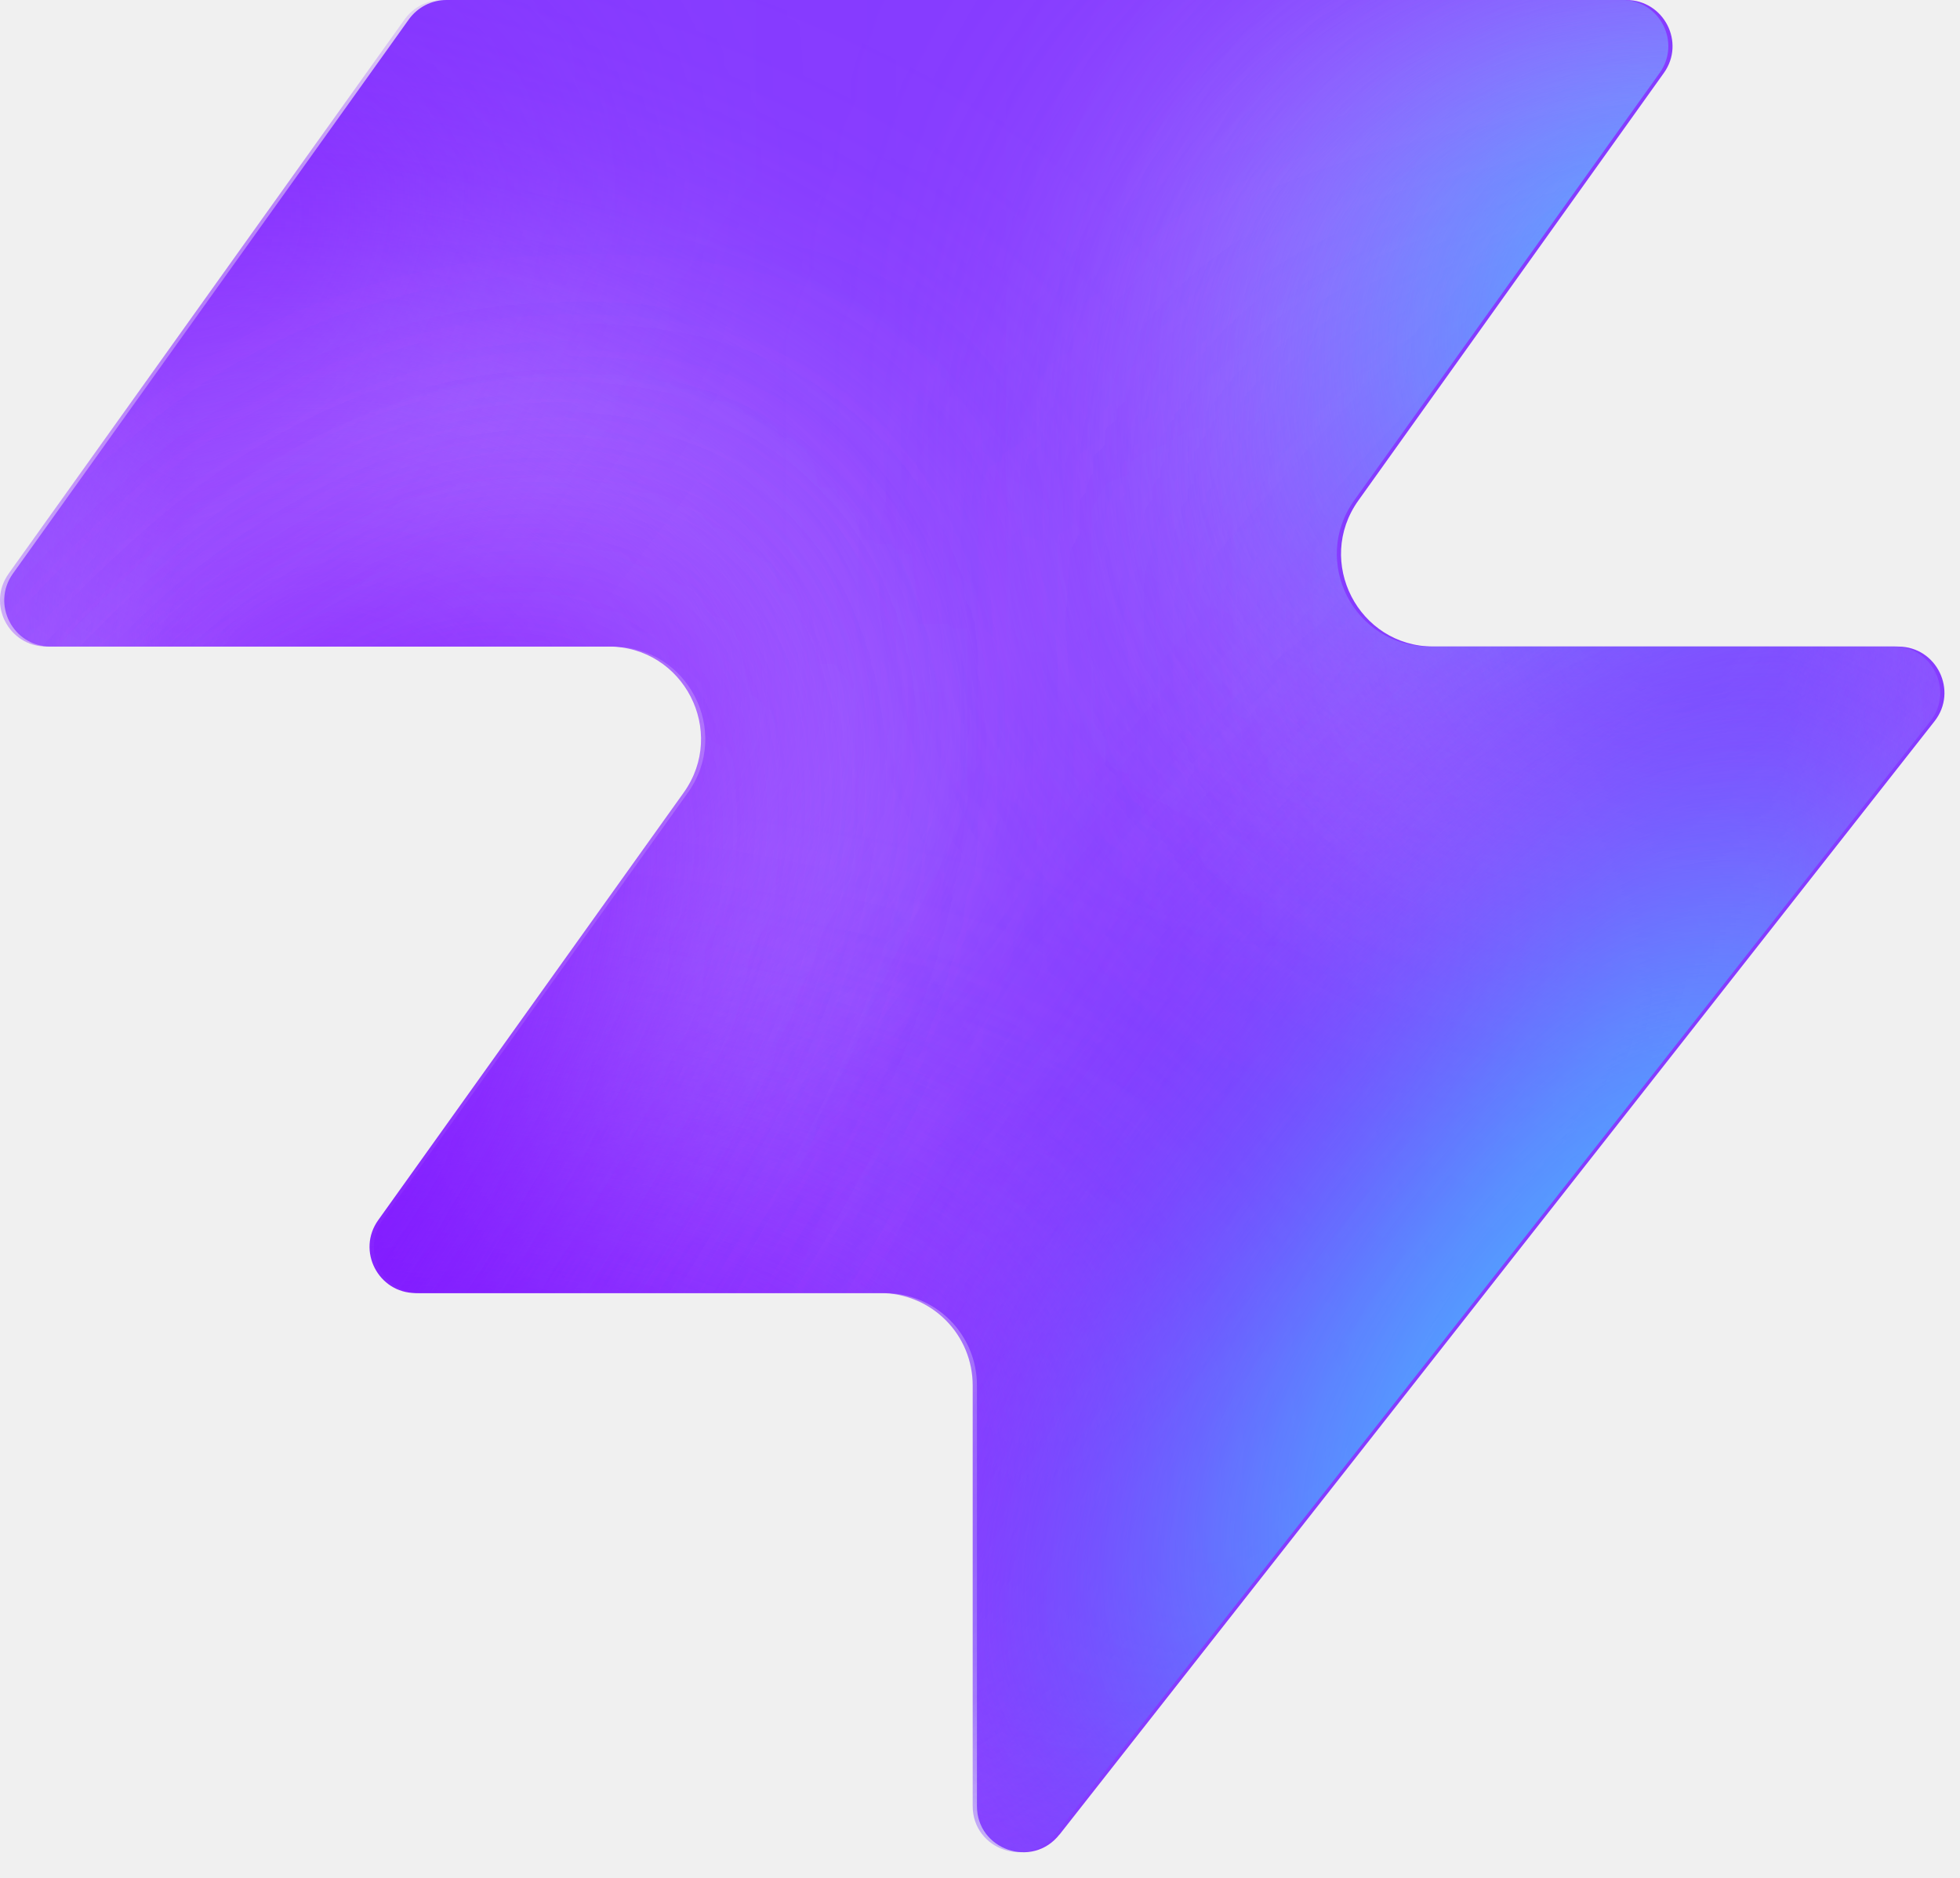
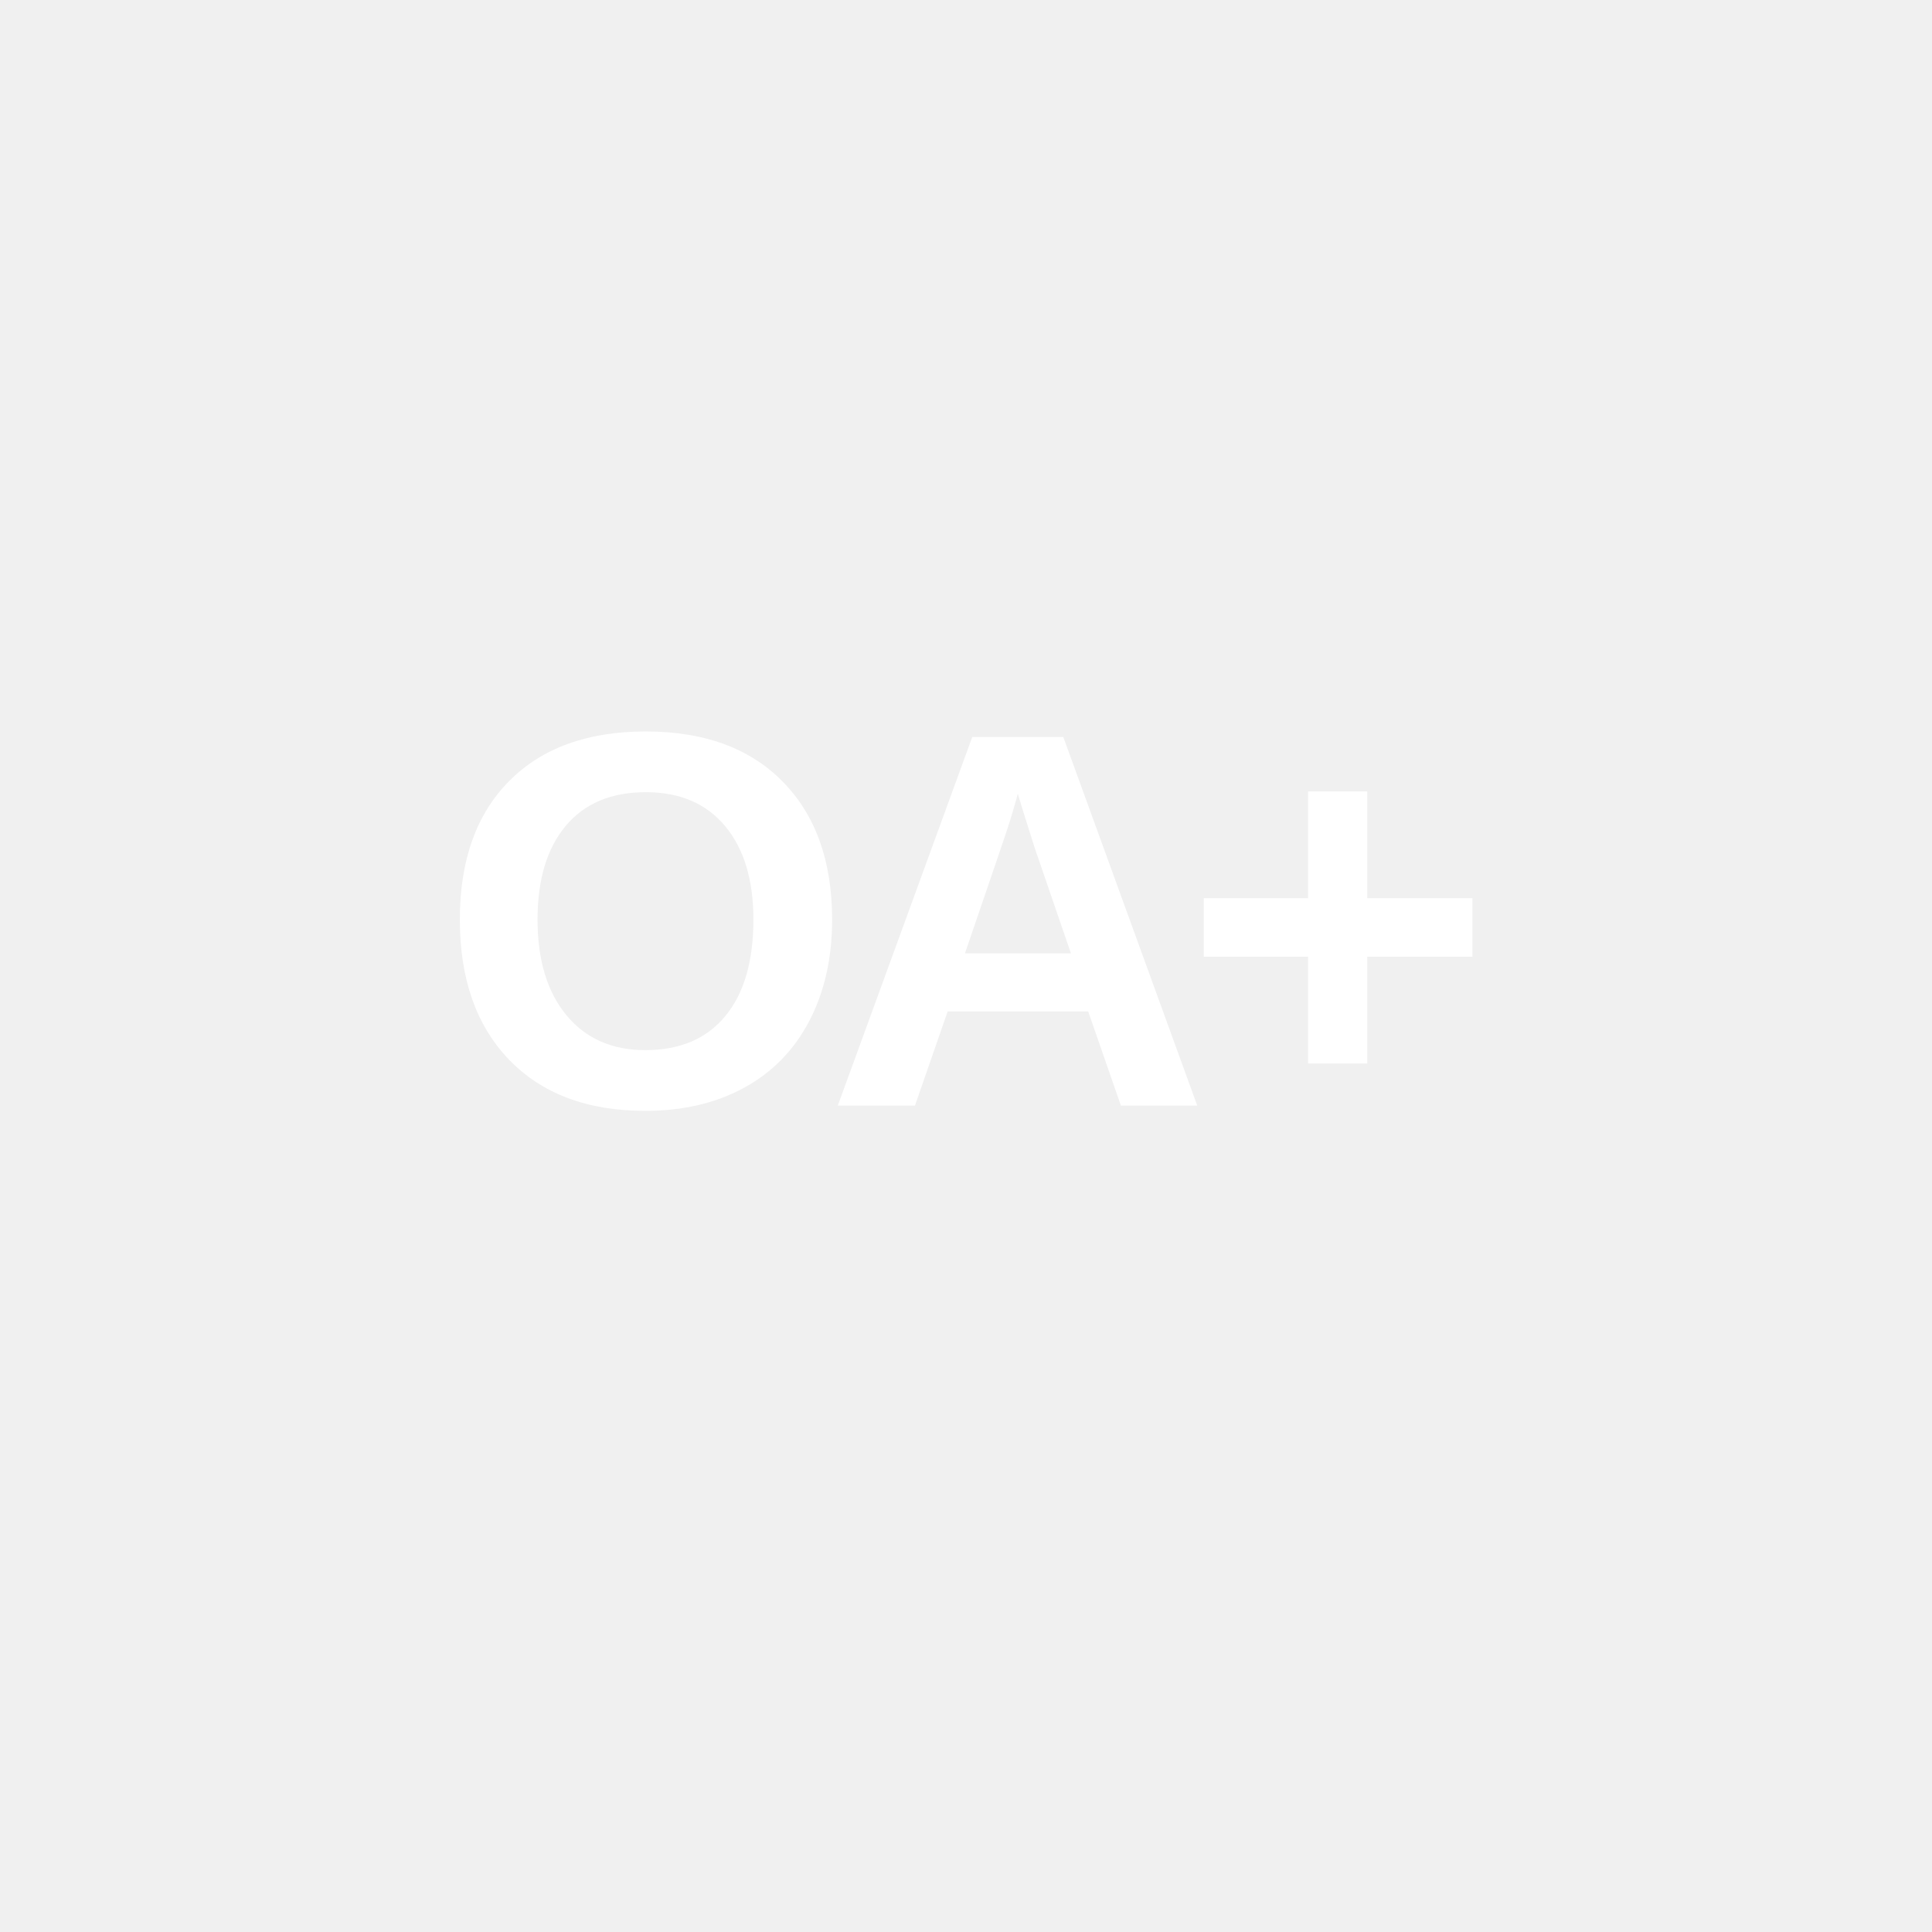
- <svg xmlns="http://www.w3.org/2000/svg" width="48" height="46" fill="none" viewBox="0 0 48 46">
-   <path fill="#863bff" d="M25.946 44.938c-.664.845-2.021.375-2.021-.698V33.937a2.26 2.26 0 0 0-2.262-2.262H10.287c-.92 0-1.456-1.04-.92-1.788l7.48-10.471c1.07-1.497 0-3.578-1.842-3.578H1.237c-.92 0-1.456-1.04-.92-1.788L10.013.474c.214-.297.556-.474.92-.474h28.894c.92 0 1.456 1.04.92 1.788l-7.48 10.471c-1.07 1.498 0 3.579 1.842 3.579h11.377c.943 0 1.473 1.088.89 1.83L25.947 44.94z" style="fill:#863bff;fill:color(display-p3 .525 .23 1);fill-opacity:1" />
-   <mask id="a" width="48" height="46" x="0" y="0" maskUnits="userSpaceOnUse" style="mask-type:alpha">
-     <path fill="#000" d="M25.842 44.938c-.664.844-2.021.375-2.021-.698V33.937a2.26 2.26 0 0 0-2.262-2.262H10.183c-.92 0-1.456-1.04-.92-1.788l7.48-10.471c1.07-1.498 0-3.579-1.842-3.579H1.133c-.92 0-1.456-1.04-.92-1.787L9.91.473c.214-.297.556-.474.92-.474h28.894c.92 0 1.456 1.04.92 1.788l-7.48 10.471c-1.07 1.498 0 3.578 1.842 3.578h11.377c.943 0 1.473 1.088.89 1.832L25.843 44.94z" style="fill:#000;fill-opacity:1" />
-   </mask>
-   <g mask="url(#a)">
-     <g filter="url(#b)">
-       <ellipse cx="5.508" cy="14.704" fill="#ede6ff" rx="5.508" ry="14.704" style="fill:#ede6ff;fill:color(display-p3 .927 .903 1);fill-opacity:1" transform="matrix(.00324 1 1 -.00324 -4.47 31.516)" />
-     </g>
-     <g filter="url(#c)">
-       <ellipse cx="10.399" cy="29.851" fill="#ede6ff" rx="10.399" ry="29.851" style="fill:#ede6ff;fill:color(display-p3 .927 .903 1);fill-opacity:1" transform="matrix(.00324 1 1 -.00324 -39.328 7.883)" />
-     </g>
-     <g filter="url(#d)">
-       <ellipse cx="5.508" cy="30.487" fill="#7e14ff" rx="5.508" ry="30.487" style="fill:#7e14ff;fill:color(display-p3 .492 .077 1);fill-opacity:1" transform="rotate(89.814 -25.913 -14.639)scale(1 -1)" />
-     </g>
-     <g filter="url(#e)">
-       <ellipse cx="5.508" cy="30.599" fill="#7e14ff" rx="5.508" ry="30.599" style="fill:#7e14ff;fill:color(display-p3 .492 .077 1);fill-opacity:1" transform="rotate(89.814 -32.644 -3.334)scale(1 -1)" />
-     </g>
-     <g filter="url(#f)">
-       <ellipse cx="5.508" cy="30.599" fill="#7e14ff" rx="5.508" ry="30.599" style="fill:#7e14ff;fill:color(display-p3 .492 .077 1);fill-opacity:1" transform="matrix(.00324 1 1 -.00324 -34.34 30.47)" />
-     </g>
-     <g filter="url(#g)">
-       <ellipse cx="14.072" cy="22.078" fill="#ede6ff" rx="14.072" ry="22.078" style="fill:#ede6ff;fill:color(display-p3 .927 .903 1);fill-opacity:1" transform="rotate(93.35 24.506 48.493)scale(-1 1)" />
-     </g>
-     <g filter="url(#h)">
-       <ellipse cx="3.47" cy="21.501" fill="#7e14ff" rx="3.47" ry="21.501" style="fill:#7e14ff;fill:color(display-p3 .492 .077 1);fill-opacity:1" transform="rotate(89.009 28.708 47.59)scale(-1 1)" />
-     </g>
-     <g filter="url(#i)">
-       <ellipse cx="3.47" cy="21.501" fill="#7e14ff" rx="3.47" ry="21.501" style="fill:#7e14ff;fill:color(display-p3 .492 .077 1);fill-opacity:1" transform="rotate(89.009 28.708 47.59)scale(-1 1)" />
-     </g>
-     <g filter="url(#j)">
-       <ellipse cx=".387" cy="8.972" fill="#7e14ff" rx="4.407" ry="29.108" style="fill:#7e14ff;fill:color(display-p3 .492 .077 1);fill-opacity:1" transform="rotate(39.51 .387 8.972)" />
-     </g>
-     <g filter="url(#k)">
-       <ellipse cx="47.523" cy="-6.092" fill="#7e14ff" rx="4.407" ry="29.108" style="fill:#7e14ff;fill:color(display-p3 .492 .077 1);fill-opacity:1" transform="rotate(37.892 47.523 -6.092)" />
-     </g>
-     <g filter="url(#l)">
-       <ellipse cx="41.412" cy="6.333" fill="#47bfff" rx="5.971" ry="9.665" style="fill:#47bfff;fill:color(display-p3 .28 .748 1);fill-opacity:1" transform="rotate(37.892 41.412 6.333)" />
-     </g>
-     <g filter="url(#m)">
-       <ellipse cx="-1.879" cy="38.332" fill="#7e14ff" rx="4.407" ry="29.108" style="fill:#7e14ff;fill:color(display-p3 .492 .077 1);fill-opacity:1" transform="rotate(37.892 -1.88 38.332)" />
-     </g>
-     <g filter="url(#n)">
-       <ellipse cx="-1.879" cy="38.332" fill="#7e14ff" rx="4.407" ry="29.108" style="fill:#7e14ff;fill:color(display-p3 .492 .077 1);fill-opacity:1" transform="rotate(37.892 -1.88 38.332)" />
-     </g>
-     <g filter="url(#o)">
-       <ellipse cx="35.651" cy="29.907" fill="#7e14ff" rx="4.407" ry="29.108" style="fill:#7e14ff;fill:color(display-p3 .492 .077 1);fill-opacity:1" transform="rotate(37.892 35.651 29.907)" />
-     </g>
-     <g filter="url(#p)">
-       <ellipse cx="38.418" cy="32.4" fill="#47bfff" rx="5.971" ry="15.297" style="fill:#47bfff;fill:color(display-p3 .28 .748 1);fill-opacity:1" transform="rotate(37.892 38.418 32.4)" />
-     </g>
-   </g>
+ <svg xmlns="http://www.w3.org/2000/svg" viewBox="0 0 512 512" role="img" aria-label="OA+">
  <defs>
-     <filter id="b" width="60.045" height="41.654" x="-19.77" y="16.149" color-interpolation-filters="sRGB" filterUnits="userSpaceOnUse">
-       <feFlood flood-opacity="0" result="BackgroundImageFix" />
-       <feBlend in="SourceGraphic" in2="BackgroundImageFix" result="shape" />
-       <feGaussianBlur result="effect1_foregroundBlur_2002_17158" stdDeviation="7.659" />
-     </filter>
-     <filter id="c" width="90.34" height="51.437" x="-54.613" y="-7.533" color-interpolation-filters="sRGB" filterUnits="userSpaceOnUse">
-       <feFlood flood-opacity="0" result="BackgroundImageFix" />
-       <feBlend in="SourceGraphic" in2="BackgroundImageFix" result="shape" />
-       <feGaussianBlur result="effect1_foregroundBlur_2002_17158" stdDeviation="7.659" />
-     </filter>
-     <filter id="d" width="79.355" height="29.4" x="-49.64" y="2.03" color-interpolation-filters="sRGB" filterUnits="userSpaceOnUse">
-       <feFlood flood-opacity="0" result="BackgroundImageFix" />
-       <feBlend in="SourceGraphic" in2="BackgroundImageFix" result="shape" />
-       <feGaussianBlur result="effect1_foregroundBlur_2002_17158" stdDeviation="4.596" />
-     </filter>
-     <filter id="e" width="79.579" height="29.4" x="-45.045" y="20.029" color-interpolation-filters="sRGB" filterUnits="userSpaceOnUse">
-       <feFlood flood-opacity="0" result="BackgroundImageFix" />
-       <feBlend in="SourceGraphic" in2="BackgroundImageFix" result="shape" />
-       <feGaussianBlur result="effect1_foregroundBlur_2002_17158" stdDeviation="4.596" />
-     </filter>
-     <filter id="f" width="79.579" height="29.4" x="-43.513" y="21.178" color-interpolation-filters="sRGB" filterUnits="userSpaceOnUse">
-       <feFlood flood-opacity="0" result="BackgroundImageFix" />
-       <feBlend in="SourceGraphic" in2="BackgroundImageFix" result="shape" />
-       <feGaussianBlur result="effect1_foregroundBlur_2002_17158" stdDeviation="4.596" />
-     </filter>
-     <filter id="g" width="74.749" height="58.852" x="15.756" y="-17.901" color-interpolation-filters="sRGB" filterUnits="userSpaceOnUse">
-       <feFlood flood-opacity="0" result="BackgroundImageFix" />
-       <feBlend in="SourceGraphic" in2="BackgroundImageFix" result="shape" />
-       <feGaussianBlur result="effect1_foregroundBlur_2002_17158" stdDeviation="7.659" />
-     </filter>
-     <filter id="h" width="61.377" height="25.362" x="23.548" y="2.284" color-interpolation-filters="sRGB" filterUnits="userSpaceOnUse">
-       <feFlood flood-opacity="0" result="BackgroundImageFix" />
-       <feBlend in="SourceGraphic" in2="BackgroundImageFix" result="shape" />
-       <feGaussianBlur result="effect1_foregroundBlur_2002_17158" stdDeviation="4.596" />
-     </filter>
-     <filter id="i" width="61.377" height="25.362" x="23.548" y="2.284" color-interpolation-filters="sRGB" filterUnits="userSpaceOnUse">
-       <feFlood flood-opacity="0" result="BackgroundImageFix" />
-       <feBlend in="SourceGraphic" in2="BackgroundImageFix" result="shape" />
-       <feGaussianBlur result="effect1_foregroundBlur_2002_17158" stdDeviation="4.596" />
-     </filter>
-     <filter id="j" width="56.045" height="63.649" x="-27.636" y="-22.853" color-interpolation-filters="sRGB" filterUnits="userSpaceOnUse">
-       <feFlood flood-opacity="0" result="BackgroundImageFix" />
-       <feBlend in="SourceGraphic" in2="BackgroundImageFix" result="shape" />
-       <feGaussianBlur result="effect1_foregroundBlur_2002_17158" stdDeviation="4.596" />
-     </filter>
-     <filter id="k" width="54.814" height="64.646" x="20.116" y="-38.415" color-interpolation-filters="sRGB" filterUnits="userSpaceOnUse">
-       <feFlood flood-opacity="0" result="BackgroundImageFix" />
-       <feBlend in="SourceGraphic" in2="BackgroundImageFix" result="shape" />
-       <feGaussianBlur result="effect1_foregroundBlur_2002_17158" stdDeviation="4.596" />
-     </filter>
-     <filter id="l" width="33.541" height="35.313" x="24.641" y="-11.323" color-interpolation-filters="sRGB" filterUnits="userSpaceOnUse">
-       <feFlood flood-opacity="0" result="BackgroundImageFix" />
-       <feBlend in="SourceGraphic" in2="BackgroundImageFix" result="shape" />
-       <feGaussianBlur result="effect1_foregroundBlur_2002_17158" stdDeviation="4.596" />
-     </filter>
-     <filter id="m" width="54.814" height="64.646" x="-29.286" y="6.009" color-interpolation-filters="sRGB" filterUnits="userSpaceOnUse">
-       <feFlood flood-opacity="0" result="BackgroundImageFix" />
-       <feBlend in="SourceGraphic" in2="BackgroundImageFix" result="shape" />
-       <feGaussianBlur result="effect1_foregroundBlur_2002_17158" stdDeviation="4.596" />
-     </filter>
-     <filter id="n" width="54.814" height="64.646" x="-29.286" y="6.009" color-interpolation-filters="sRGB" filterUnits="userSpaceOnUse">
-       <feFlood flood-opacity="0" result="BackgroundImageFix" />
-       <feBlend in="SourceGraphic" in2="BackgroundImageFix" result="shape" />
-       <feGaussianBlur result="effect1_foregroundBlur_2002_17158" stdDeviation="4.596" />
-     </filter>
-     <filter id="o" width="54.814" height="64.646" x="8.244" y="-2.416" color-interpolation-filters="sRGB" filterUnits="userSpaceOnUse">
-       <feFlood flood-opacity="0" result="BackgroundImageFix" />
-       <feBlend in="SourceGraphic" in2="BackgroundImageFix" result="shape" />
-       <feGaussianBlur result="effect1_foregroundBlur_2002_17158" stdDeviation="4.596" />
-     </filter>
-     <filter id="p" width="39.409" height="43.623" x="18.713" y="10.588" color-interpolation-filters="sRGB" filterUnits="userSpaceOnUse">
-       <feFlood flood-opacity="0" result="BackgroundImageFix" />
-       <feBlend in="SourceGraphic" in2="BackgroundImageFix" result="shape" />
-       <feGaussianBlur result="effect1_foregroundBlur_2002_17158" stdDeviation="4.596" />
+     <linearGradient id="oaPlusGradient" x1="80" y1="64" x2="432" y2="448" gradientUnits="userSpaceOnUse">
+       <stop offset="0" stop-color="#d0021b" />
+       <stop offset="1" stop-color="#9f0014" />
+     </linearGradient>
+     <filter id="shadow" x="32" y="32" width="448" height="448" color-interpolation-filters="sRGB">
+       <feDropShadow dx="0" dy="18" stdDeviation="22" flood-color="#c8102e" flood-opacity=".28" />
    </filter>
  </defs>
+   <rect x="64" y="64" width="384" height="384" rx="92" fill="url(#oaPlusGradient)" filter="url(#shadow)" />
+   <text x="256" y="293" fill="#fff" font-family="Segoe UI, Arial, Helvetica, sans-serif" font-size="142" font-weight="800" text-anchor="middle" letter-spacing="-8">OA+</text>
</svg>
